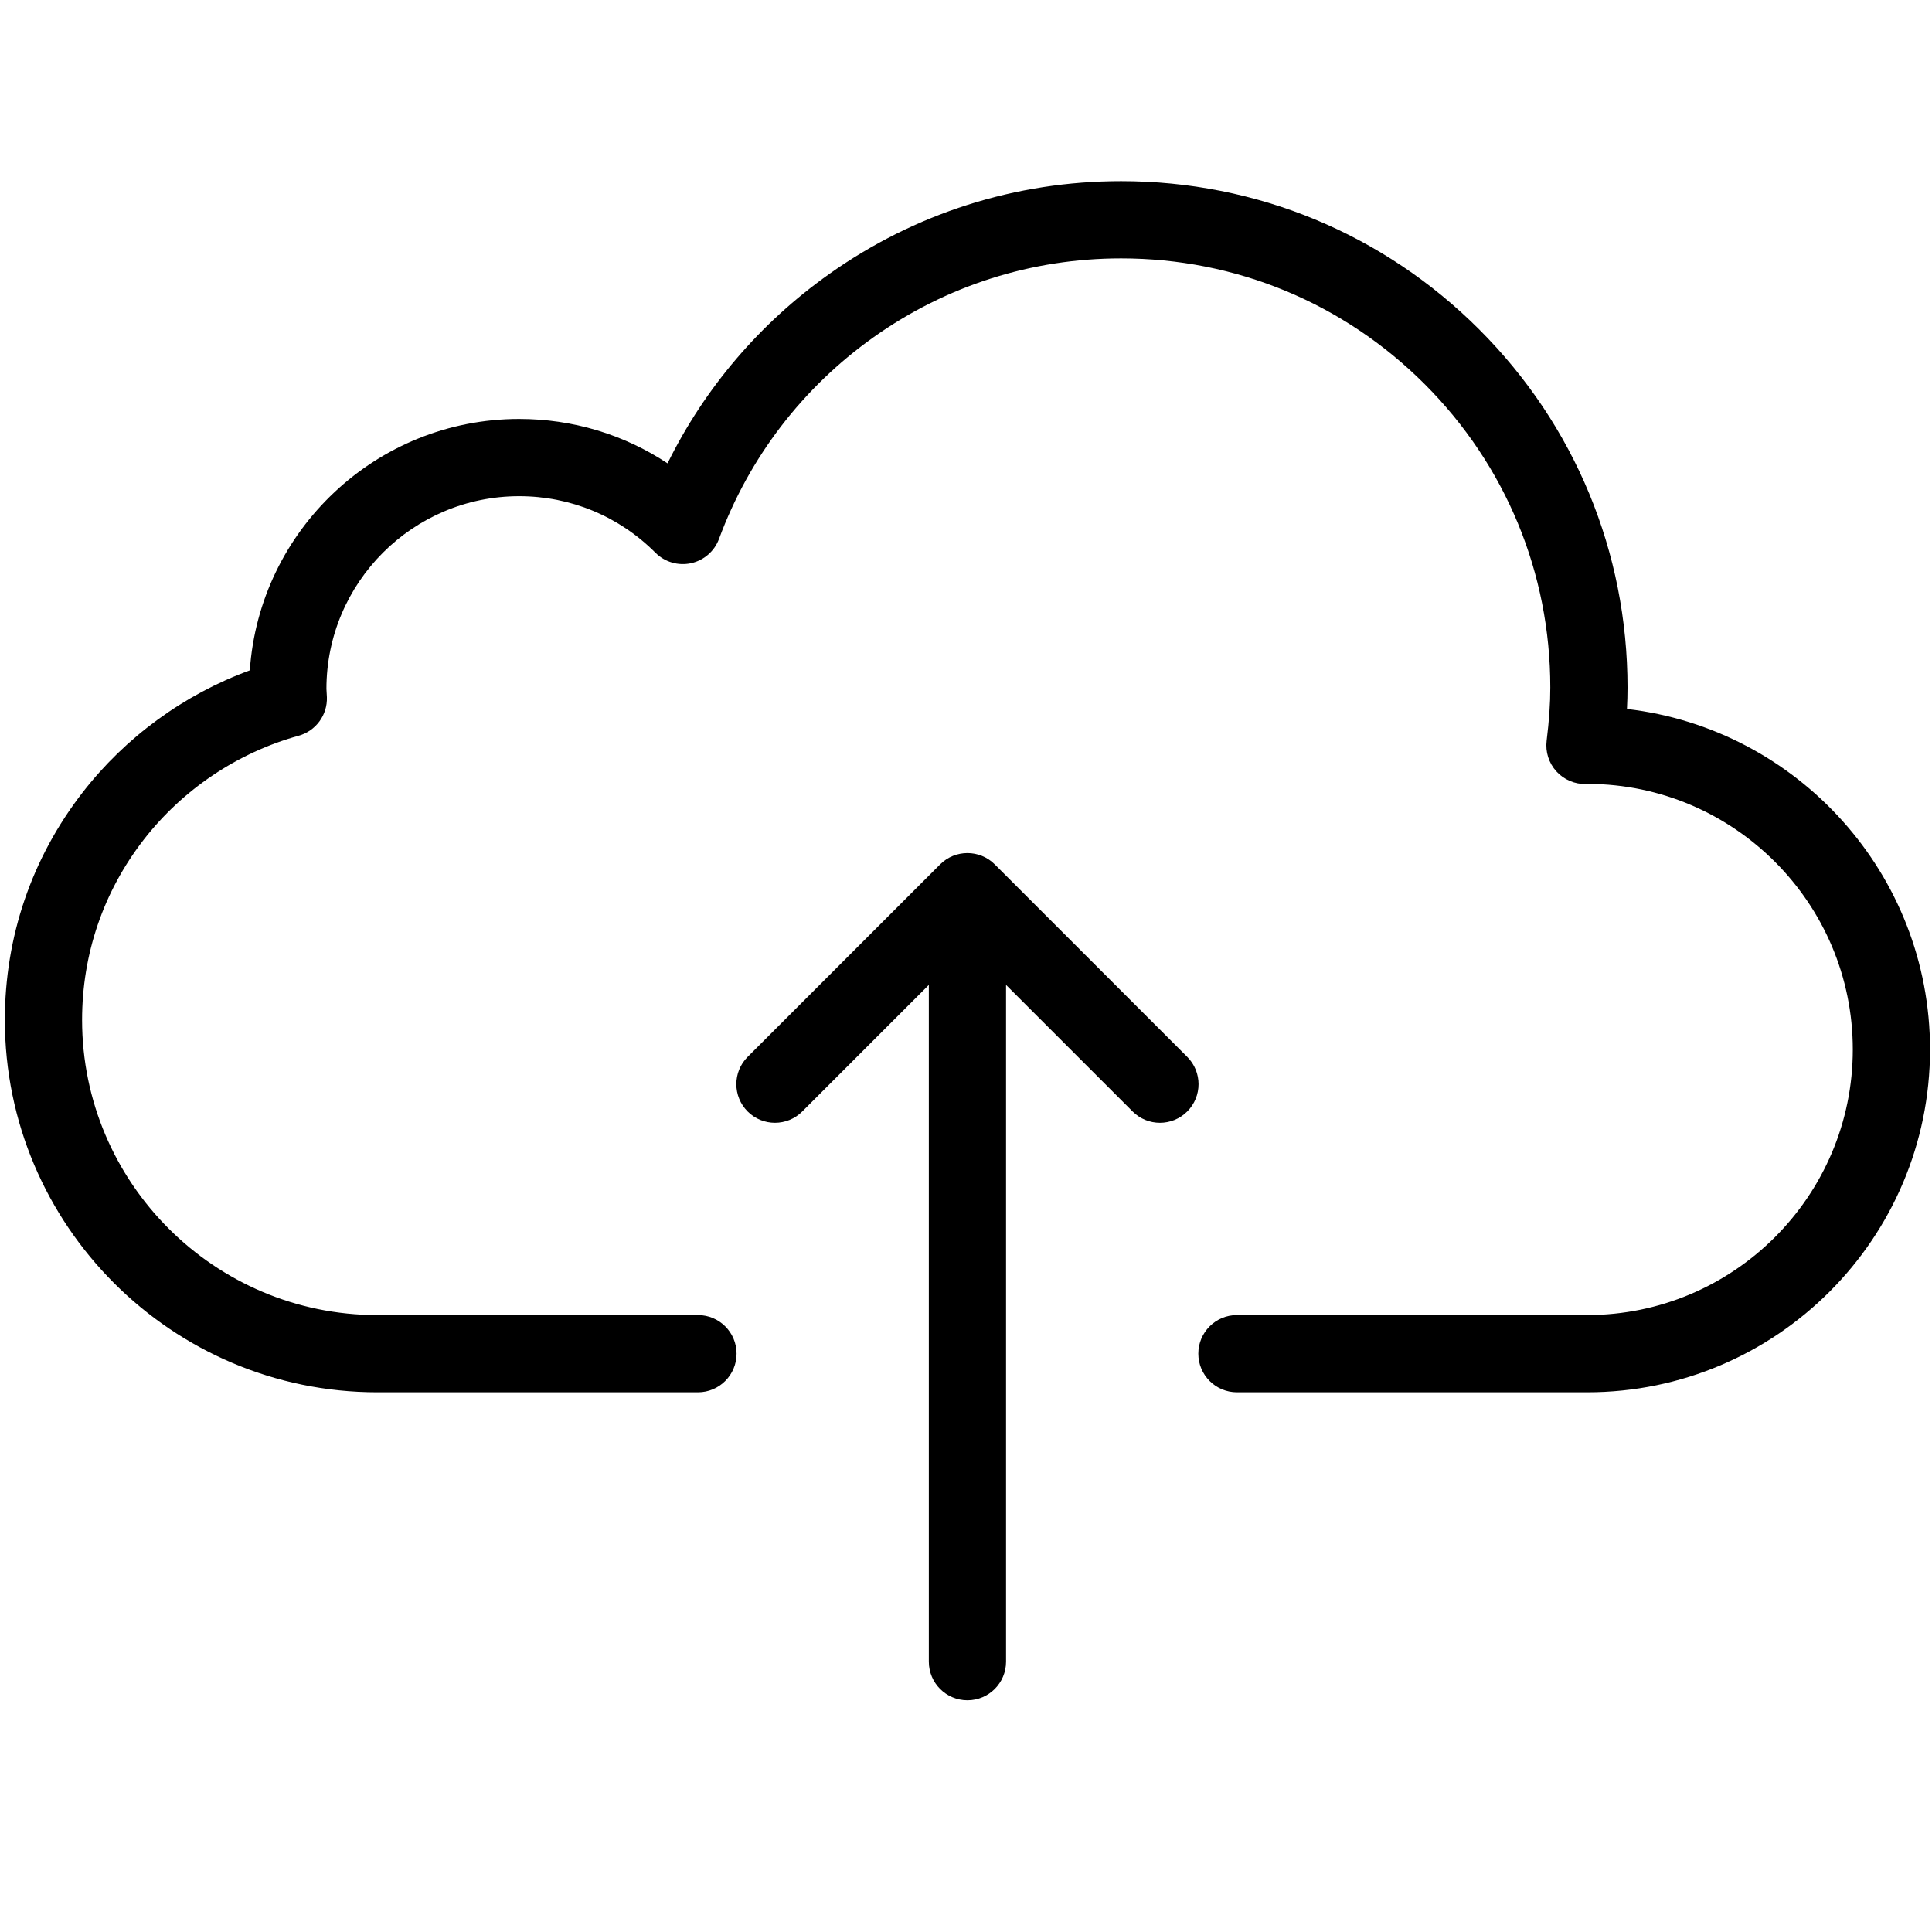
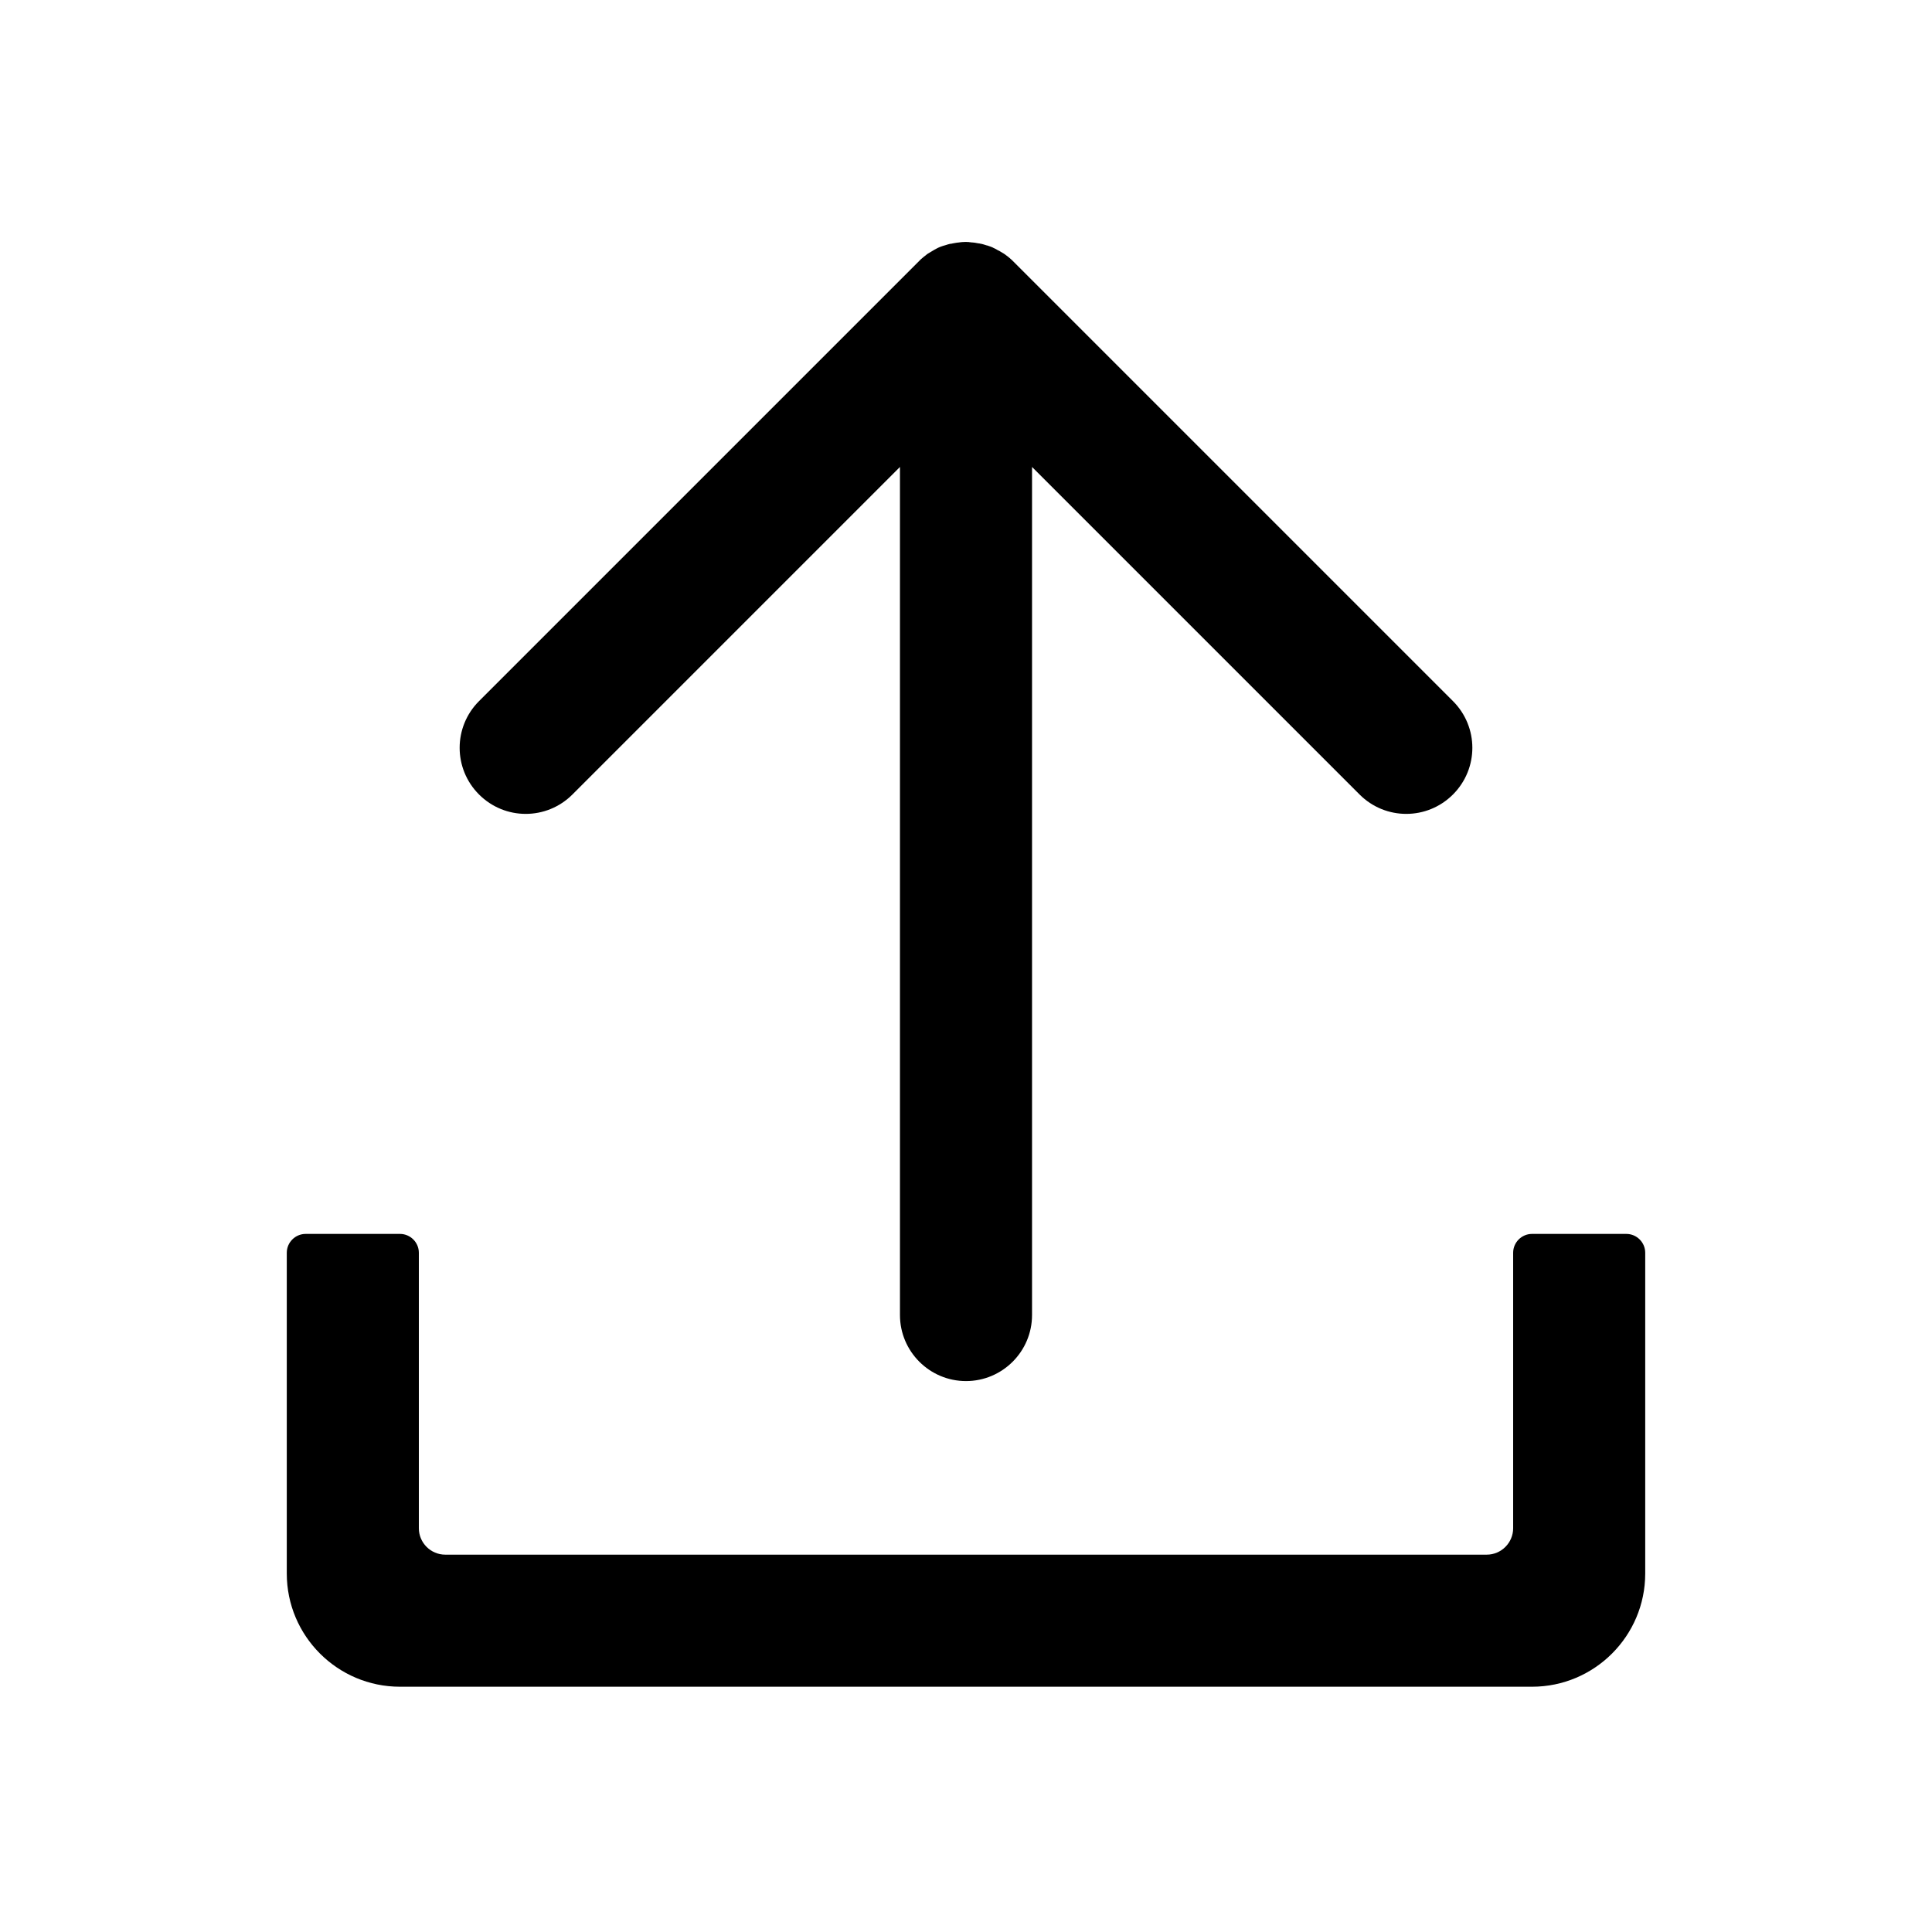
- <svg xmlns="http://www.w3.org/2000/svg" t="1753427608843" class="icon" viewBox="0 0 1024 1024" version="1.1" p-id="9092" width="200" height="200">
-   <path d="M1022.955 556.248c0 100.192-81.517 181.698-181.719 181.698l-185.638 0c-11.297 0-20.466-9.169-20.466-20.466 0-11.308 9.169-20.466 20.466-20.466l185.638 0c77.628 0 140.786-63.148 140.786-140.766 0-77.423-62.841-140.449-140.203-140.766-0.42 0.031-0.829 0.051-1.248 0.061-5.935 0.153-11.666-2.302-15.667-6.703-4.001-4.41-5.884-10.346-5.157-16.25 1.33-10.806 1.944-19.76 1.944-28.192 0-60.764-23.659-117.875-66.617-160.833-42.969-42.958-100.09-66.617-160.843-66.617-47.369 0-92.742 14.449-131.208 41.782-37.617 26.739-65.952 63.701-81.926 106.884-2.425 6.549-8.012 11.4-14.828 12.894-6.815 1.484-13.927-0.604-18.86-5.536-19.289-19.34-44.944-29.983-72.245-29.983-56.323 0-102.146 45.813-102.146 102.126 0 0.317 0.041 0.982 0.092 1.627 0.061 0.921 0.123 1.832 0.153 2.763 0.338 9.466-5.864 17.928-15.002 20.456-32.357 8.944-61.542 28.55-82.182 55.218-21.305 27.517-32.572 60.508-32.572 95.413 0 86.244 70.189 156.423 156.443 156.423l169.981 0c11.297 0 20.466 9.159 20.466 20.466 0 11.297-9.169 20.466-20.466 20.466l-169.981 0c-108.829 0-197.375-88.536-197.375-197.355 0-44.053 14.224-85.712 41.127-120.474 22.809-29.451 53.898-52.086 88.71-64.816 5.065-74.323 67.149-133.245 142.751-133.245 28.387 0 55.504 8.217 78.651 23.526 19.658-39.868 48.842-74.169 85.497-100.212 45.435-32.296 99.005-49.354 154.918-49.354 71.693 0 139.088 27.916 189.782 78.6 50.695 50.695 78.61 118.09 78.61 189.782 0 3.704-0.102 7.47-0.297 11.369C952.634 386.246 1022.955 463.188 1022.955 556.248z" p-id="9093" />
-   <path d="M629.259 589.106c-3.991 3.991-9.23 5.997-14.47 5.997s-10.479-2.006-14.47-5.997l-67.088-67.078 0 358.689c0 11.308-9.159 20.466-20.466 20.466-11.308 0-20.466-9.159-20.466-20.466l0-358.689-67.088 67.078c-7.992 7.992-20.947 7.992-28.939 0s-7.992-20.957 0-28.949l102.024-102.013c7.992-7.992 20.947-7.992 28.939 0l102.024 102.013C637.251 568.149 637.251 581.114 629.259 589.106z" p-id="9094" />
+ <svg xmlns="http://www.w3.org/2000/svg" t="1781256731486" class="icon" viewBox="0 0 1024 1024" version="1.1" p-id="1234" width="200" height="200">
+   <path d="M802 664v146c0 7.7-6.3 14-14 14H236c-7.7 0-14-6.3-14-14V664c0-5.5-4.5-10-10-10h-50c-5.5 0-10 4.5-10 10v170c0 33.1 26.9 60 60 60h600c33.1 0 60-26.9 60-60V664c0-5.5-4.5-10-10-10h-50c-5.5 0-10 4.5-10 10z" p-id="1235" />
+   <path d="M547 697V247.5l173.6 173.6c13.7 13.7 35.8 13.7 49.5 0 13.7-13.7 13.7-35.8 0-49.5L536.8 138.3c-0.4-0.4-0.8-0.8-1.3-1.2-0.2-0.2-0.4-0.4-0.6-0.5-0.2-0.2-0.4-0.4-0.7-0.6-0.3-0.2-0.5-0.4-0.8-0.6-0.2-0.1-0.4-0.3-0.5-0.4l-0.9-0.6c-0.2-0.1-0.3-0.2-0.5-0.3-0.3-0.2-0.6-0.4-1-0.6-0.2-0.1-0.3-0.2-0.5-0.3-0.3-0.2-0.6-0.4-1-0.5-0.2-0.1-0.4-0.2-0.5-0.3-0.3-0.2-0.6-0.3-0.9-0.5l-0.6-0.3c-0.3-0.1-0.6-0.3-0.8-0.4-0.2-0.1-0.5-0.2-0.7-0.3-0.3-0.1-0.5-0.2-0.8-0.3l-0.9-0.3c-0.2-0.1-0.4-0.2-0.7-0.2-0.3-0.1-0.6-0.2-1-0.3-0.2-0.1-0.4-0.1-0.6-0.2-0.4-0.1-0.7-0.2-1.1-0.3-0.2 0-0.4-0.1-0.6-0.1-0.4-0.1-0.7-0.2-1.1-0.2-0.2 0-0.4-0.1-0.6-0.1-0.4-0.1-0.7-0.1-1.1-0.2-0.2 0-0.4-0.1-0.7-0.1-0.3 0-0.7-0.1-1-0.1-0.3 0-0.6 0-0.9-0.1-0.3 0-0.5 0-0.8-0.1-1.2-0.1-2.3-0.1-3.5 0-0.3 0-0.5 0-0.8 0.1-0.3 0-0.6 0-0.9 0.1-0.3 0-0.7 0.1-1 0.1-0.2 0-0.4 0.1-0.7 0.1-0.4 0.1-0.7 0.1-1.1 0.2-0.2 0-0.4 0.1-0.6 0.1-0.4 0.1-0.7 0.2-1.1 0.2-0.2 0-0.4 0.1-0.6 0.1-0.4 0.1-0.7 0.2-1.1 0.3-0.2 0.1-0.4 0.1-0.6 0.2-0.3 0.1-0.6 0.2-1 0.3-0.2 0.1-0.5 0.1-0.7 0.2l-0.9 0.3c-0.3 0.1-0.5 0.2-0.8 0.3-0.2 0.1-0.5 0.2-0.7 0.3-0.3 0.1-0.6 0.3-0.8 0.4l-0.6 0.3c-0.3 0.2-0.6 0.3-0.9 0.5-0.2 0.1-0.4 0.2-0.5 0.3-0.3 0.2-0.6 0.4-1 0.6-0.2 0.1-0.3 0.2-0.5 0.3-0.3 0.2-0.6 0.4-1 0.6-0.2 0.1-0.3 0.2-0.5 0.3-0.3 0.2-0.6 0.4-0.9 0.7-0.2 0.1-0.3 0.3-0.5 0.4-0.3 0.2-0.5 0.4-0.8 0.6-0.2 0.2-0.4 0.4-0.7 0.6-0.2 0.2-0.4 0.4-0.6 0.5l-1.2 1.2-233.1 233.1c-13.7 13.7-13.7 35.8 0 49.5 13.7 13.7 35.8 13.7 49.5 0L477 247.5V697c0 19.3 15.7 35 35 35s35-15.7 35-35z" p-id="1236" />
</svg>
